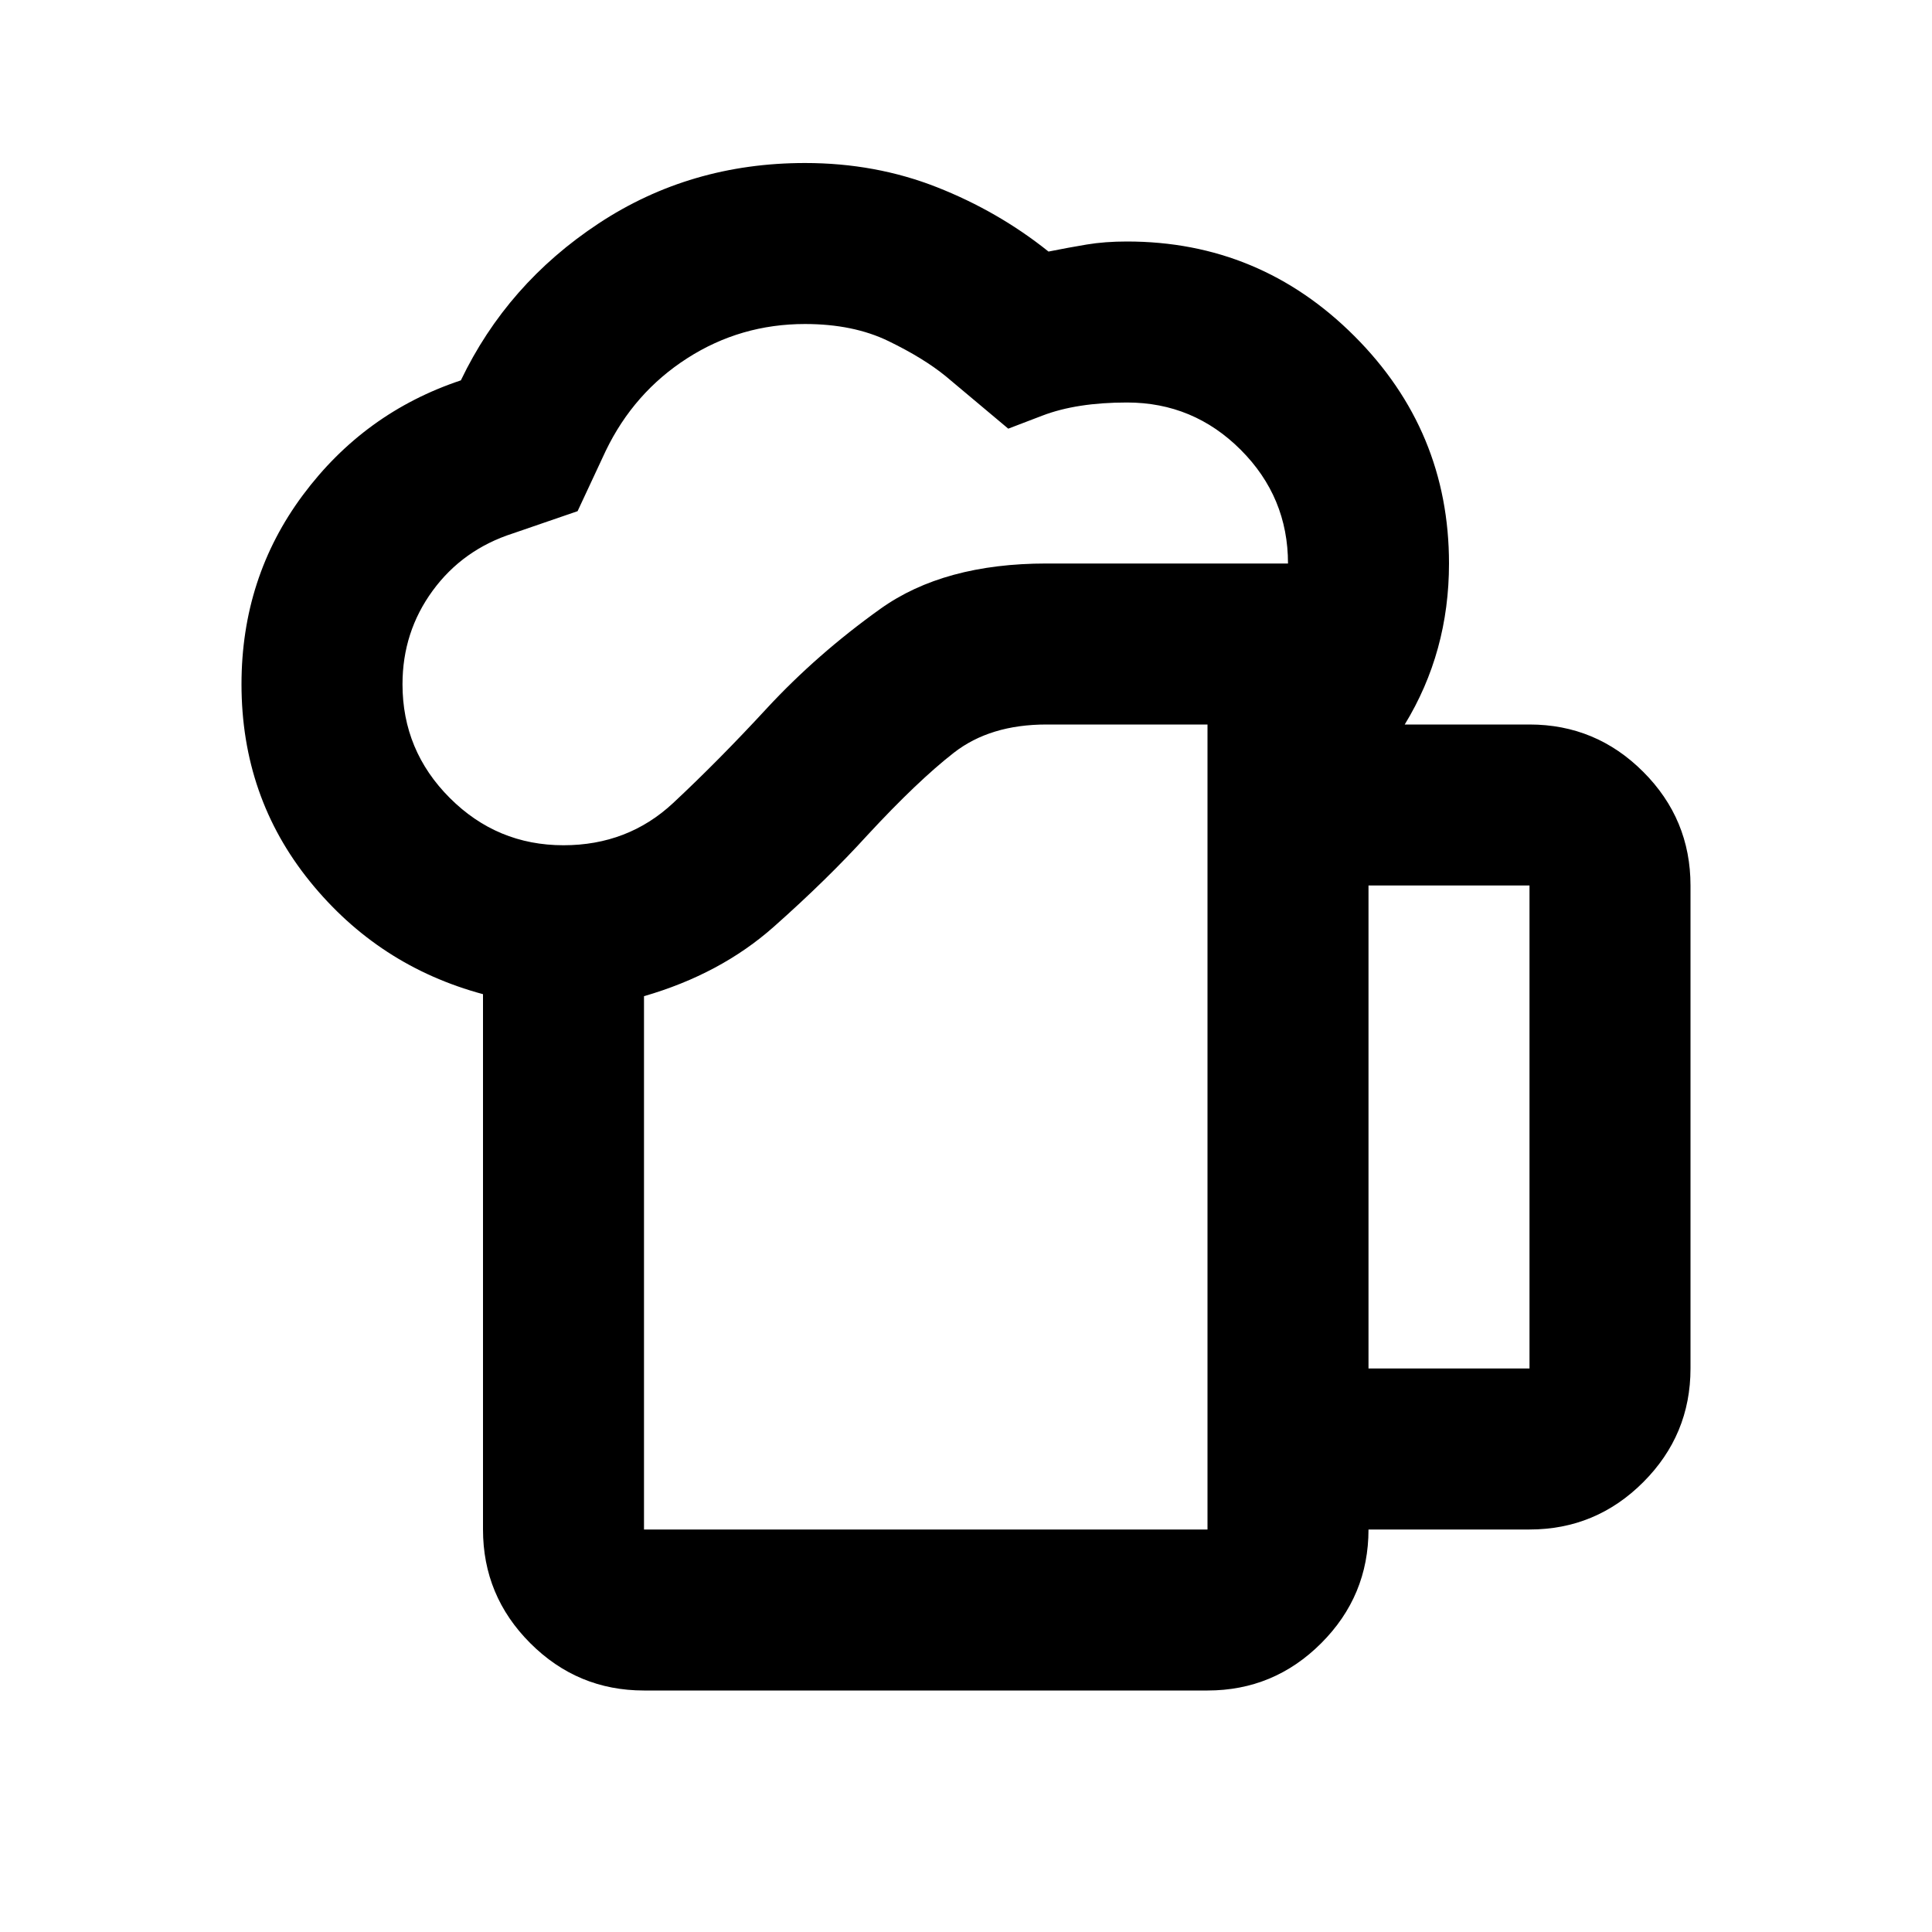
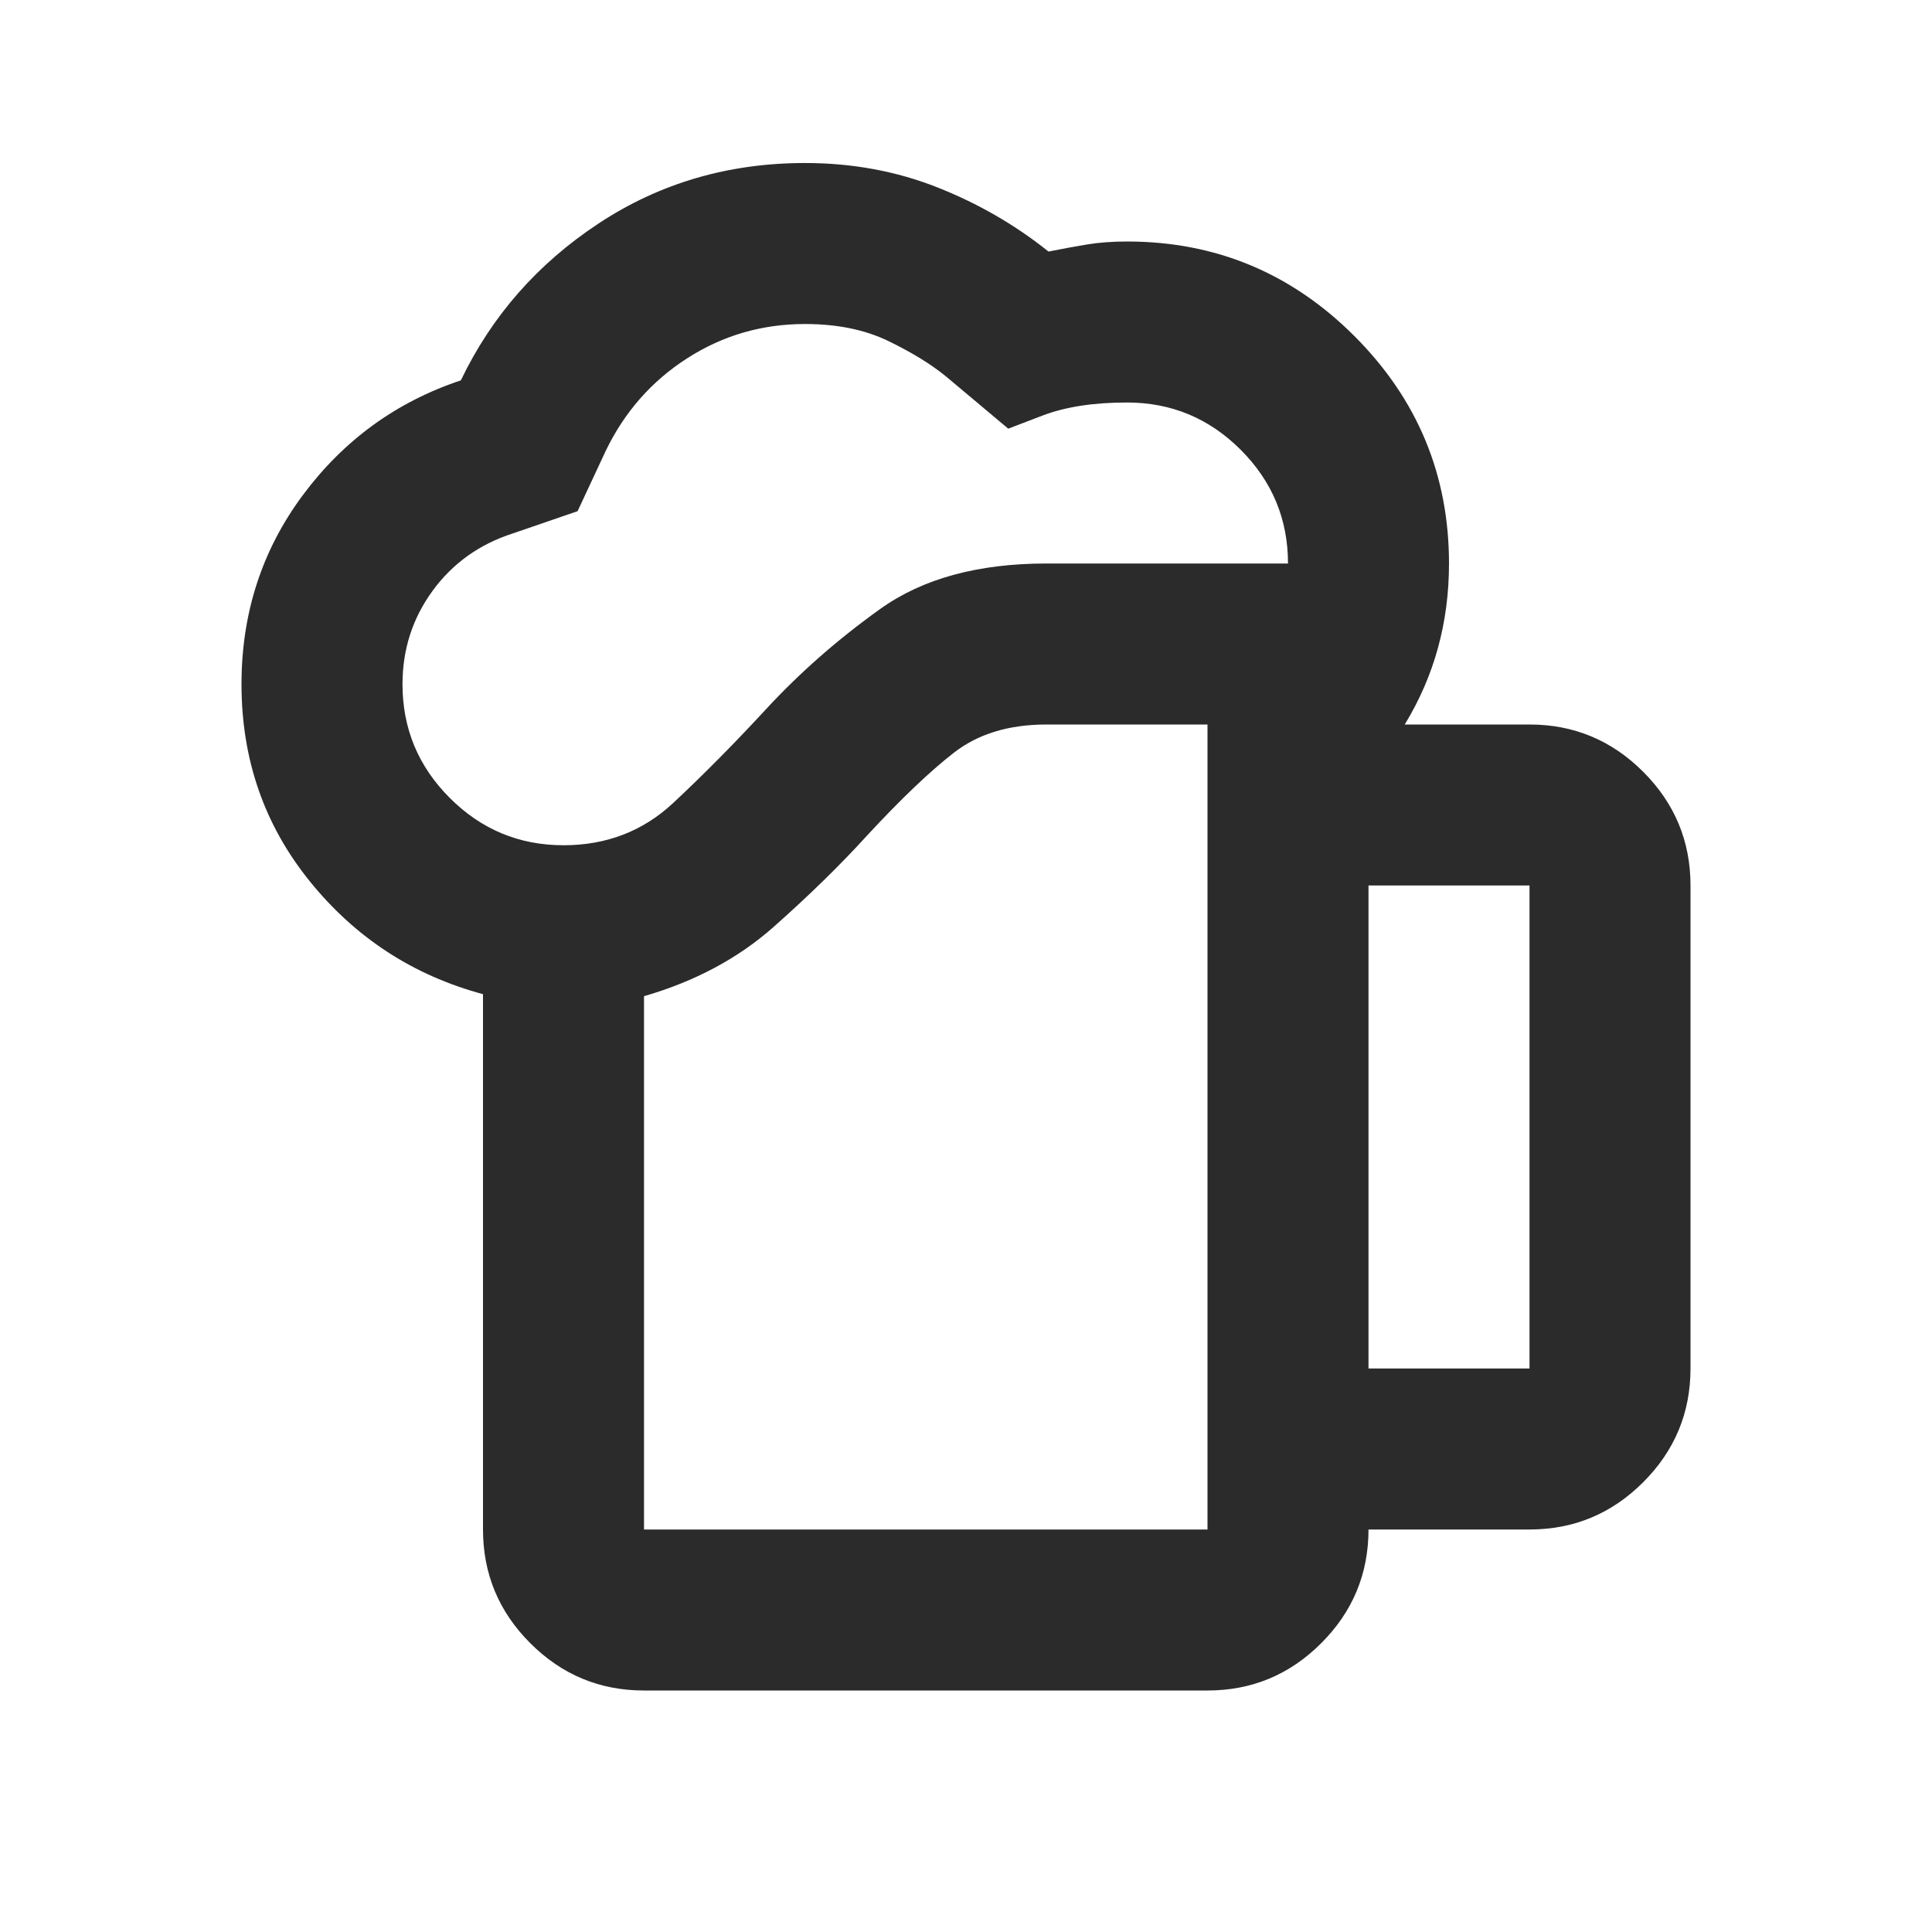
- <svg xmlns="http://www.w3.org/2000/svg" viewBox="0 -960 960 960">
+ <svg xmlns="http://www.w3.org/2000/svg" viewBox="0 -960 960 960" fill="#2b2b2b">
  <path d="M320-200h280v-400h-80q-28 0-46 14t-43 41q-20 22-46.5 45.5T320-465v265Zm-80 0v-266q-52-14-86-56t-34-98q0-53 30.5-94t78.5-57q23-48 68.5-78T400-879q35 0 65.5 12t55.5 32q10-2 19-3.5t20-1.5q66 0 113 47t47 113q0 22-5.5 42T698-600h62q33 0 56.5 23.5T840-520v240q0 33-23.5 56.5T760-200h-80q0 33-23.5 56.5T600-120H320q-33 0-56.5-23.5T240-200Zm-40-420q0 33 23.5 56.5T280-540q32 0 54.5-21t46.5-47q25-27 56.5-49.5T520-680h120q0-33-23.5-56.5T560-760q-25 0-42 6.5l-17 6.5-31-26q-11-9-28.5-17.5T400-799q-32 0-58.5 17T301-736l-14 30-32 11q-25 8-40 28.5T200-620Zm480 340h80v-240h-80v240Zm-360 80h280-280Z" />
</svg>
